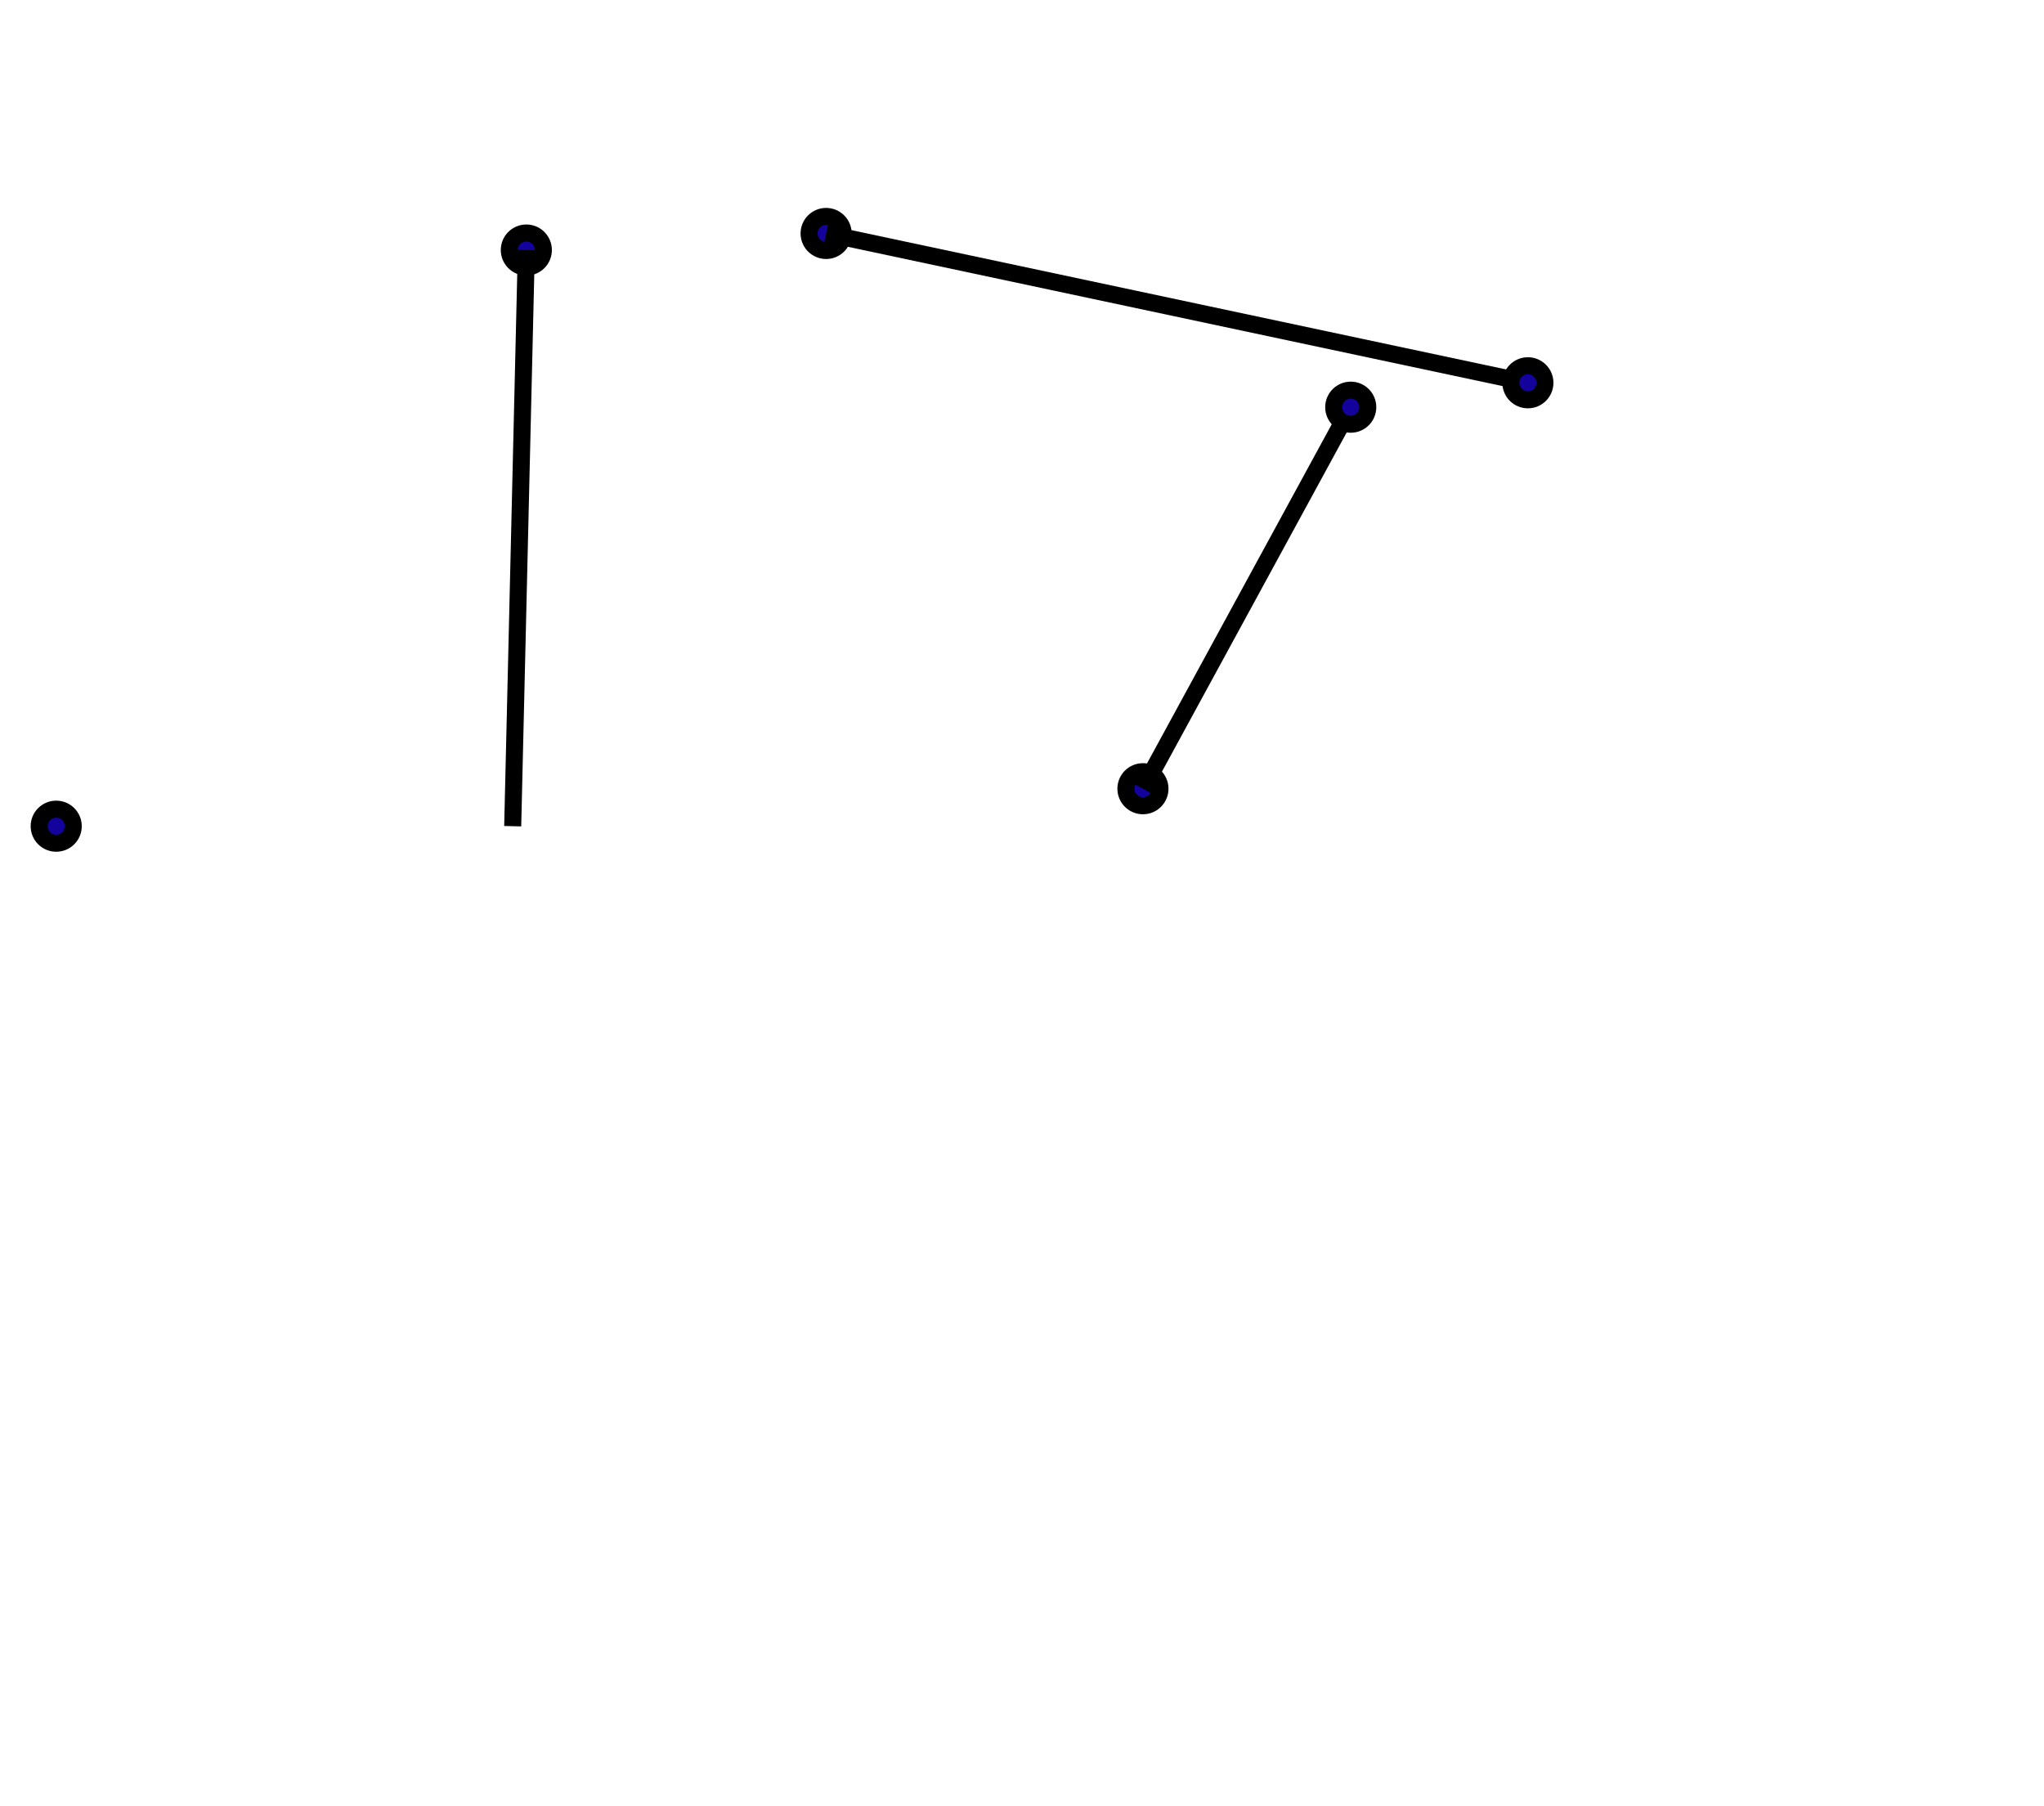
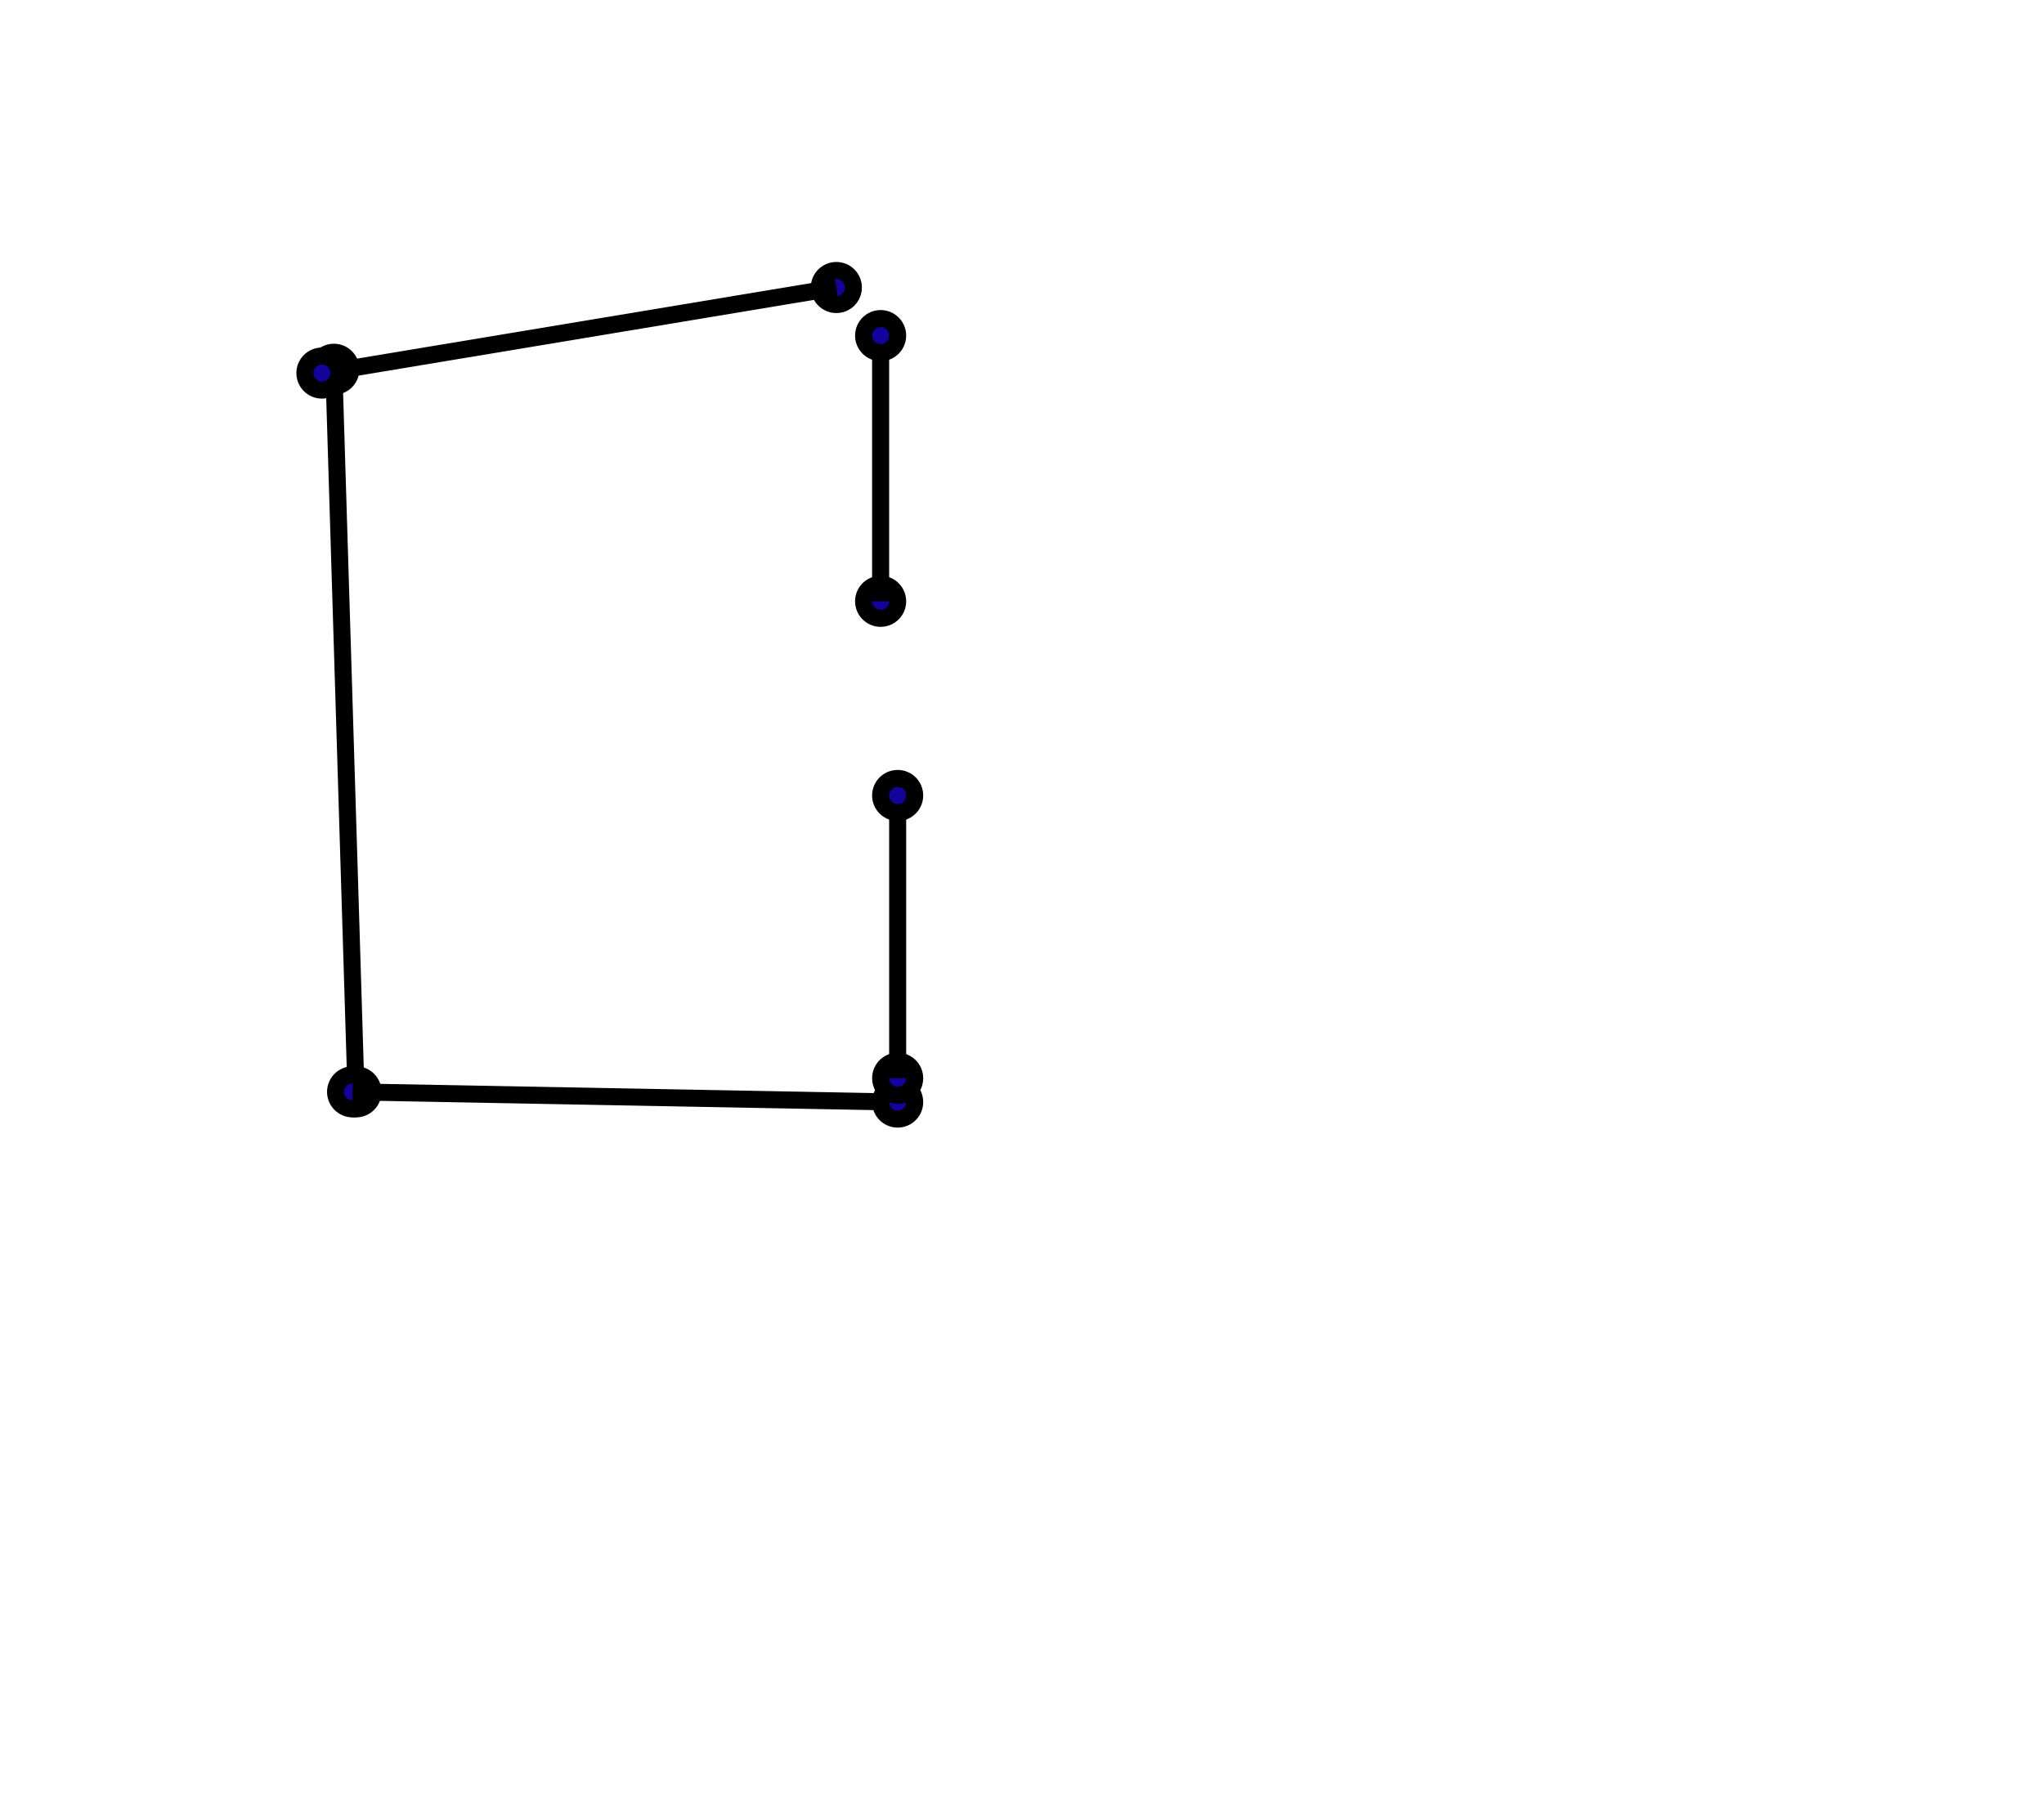
<svg xmlns="http://www.w3.org/2000/svg" class="plan" width="600" height="530">
-   <circle stroke-width="5" stroke="black" fill="#14029D" r="5" cy="73.4" cx="154.5" />
-   <line stroke-width="5" stroke="black" y2="242.533" x2="150.5" y1="73.4" x1="154.5" />
-   <circle stroke-width="5" stroke="black" fill="#14029D" r="5" cy="242.533" cx="16.5" />
-   <circle stroke-width="5" stroke="black" fill="#14029D" r="5" cy="231.533" cx="335.5" />
-   <line stroke-width="5" stroke="black" y2="119.533" x2="396.5" y1="231.533" x1="335.5" />
-   <circle stroke-width="5" stroke="black" fill="#14029D" r="5" cy="119.533" cx="396.5" />
-   <circle stroke-width="5" stroke="black" fill="#14029D" r="5" cy="68.533" cx="242.5" />
-   <line stroke-width="5" stroke="black" y2="112.367" x2="448.5" y1="68.533" x1="242.5" />
-   <circle stroke-width="5" stroke="black" fill="#14029D" r="5" cy="112.367" cx="448.5" />
+   <circle stroke-width="5" stroke="black" fill="#14029D" r="5" cy="108.4" cx="98" />
+   <line stroke-width="5" stroke="black" y2="320.517" x2="104.5" y1="108.4" x1="98" />
+   <circle stroke-width="5" stroke="black" fill="#14029D" r="5" cy="320.517" cx="104.5" />
+   <circle stroke-width="5" stroke="black" fill="#14029D" r="5" cy="320.517" cx="103.5" />
+   <line stroke-width="5" stroke="black" y2="323.517" x2="263.5" y1="320.517" x1="103.5" />
+   <circle stroke-width="5" stroke="black" fill="#14029D" r="5" cy="323.517" cx="263.5" />
+   <circle stroke-width="5" stroke="black" fill="#14029D" r="5" cy="316.517" cx="263.5" />
+   <line stroke-width="5" stroke="black" y2="233.517" x2="263.5" y1="316.517" x1="263.5" />
+   <circle stroke-width="5" stroke="black" fill="#14029D" r="5" cy="233.517" cx="263.5" />
+   <circle stroke-width="5" stroke="black" fill="#14029D" r="5" cy="176.517" cx="258.5" />
+   <line stroke-width="5" stroke="black" y2="98.4" x2="258.5" y1="176.517" x1="258.5" />
+   <circle stroke-width="5" stroke="black" fill="#14029D" r="5" cy="98.517" cx="258.5" />
+   <circle stroke-width="5" stroke="black" fill="#14029D" r="5" cy="84.4" cx="245.5" />
+   <line stroke-width="5" stroke="black" y2="109.517" x2="94.5" y1="84.4" x1="245.5" />
+   <circle stroke-width="5" stroke="black" fill="#14029D" r="5" cy="109.517" cx="94.5" />
</svg>
